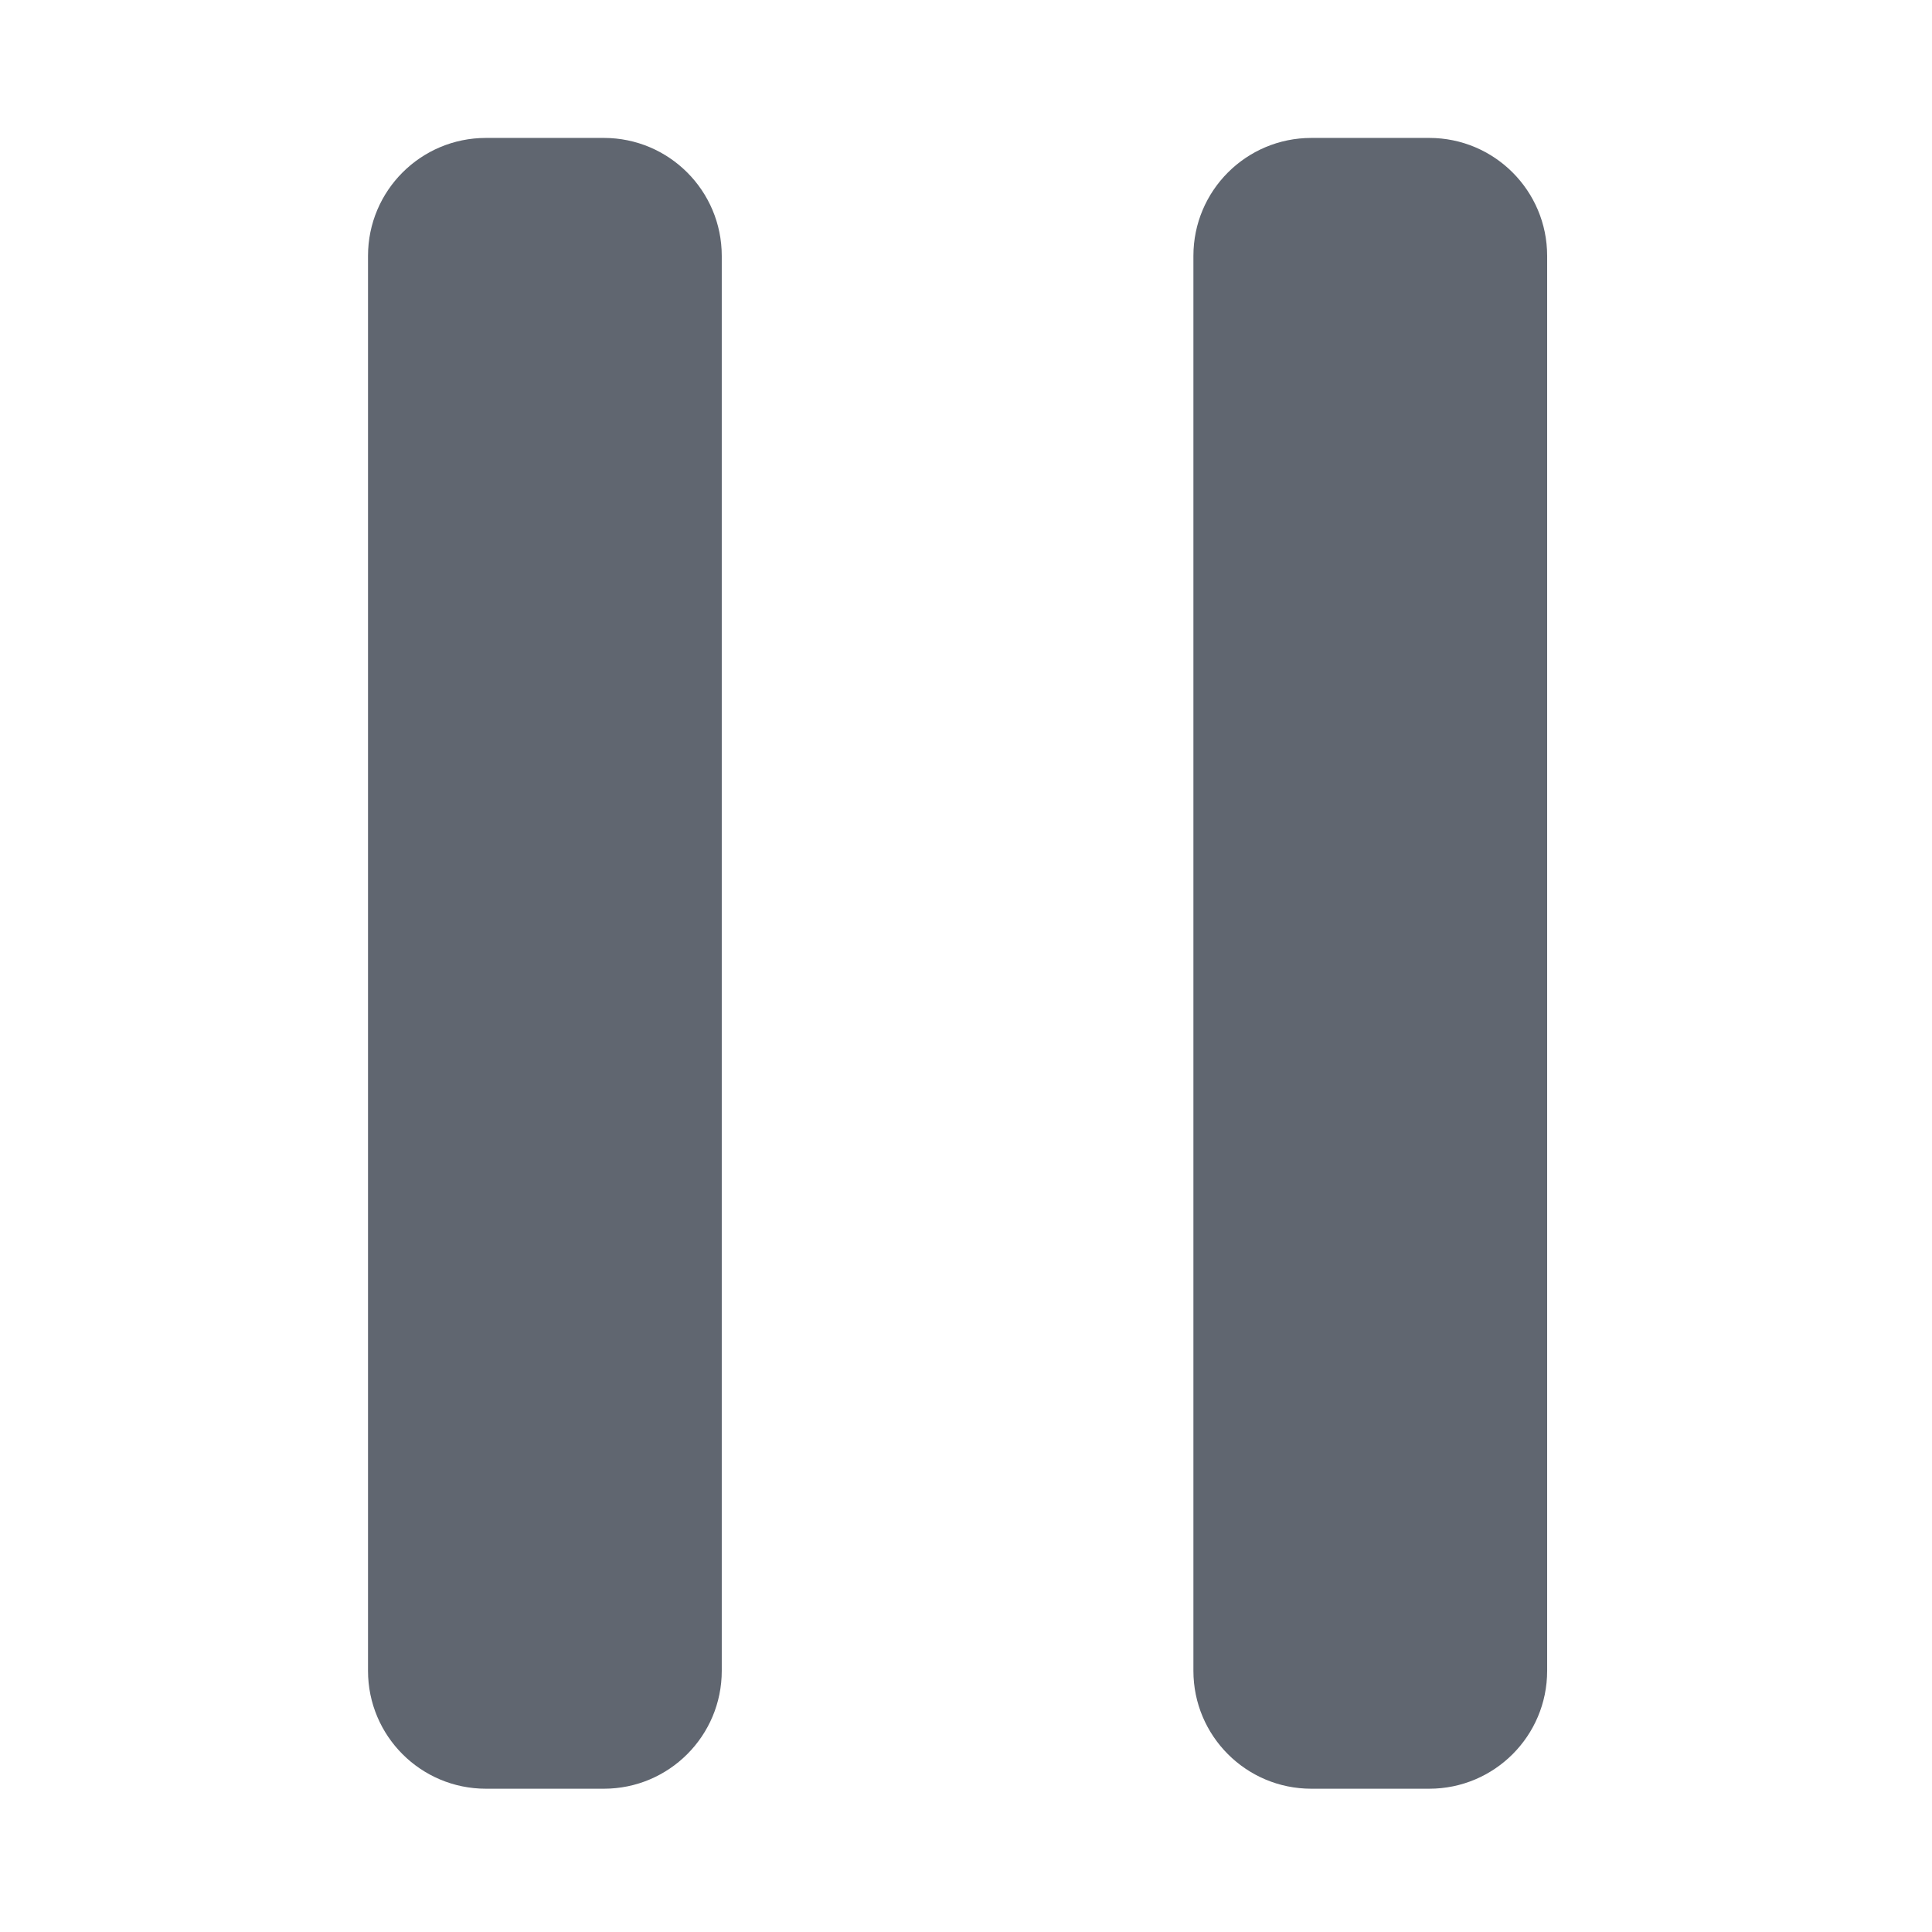
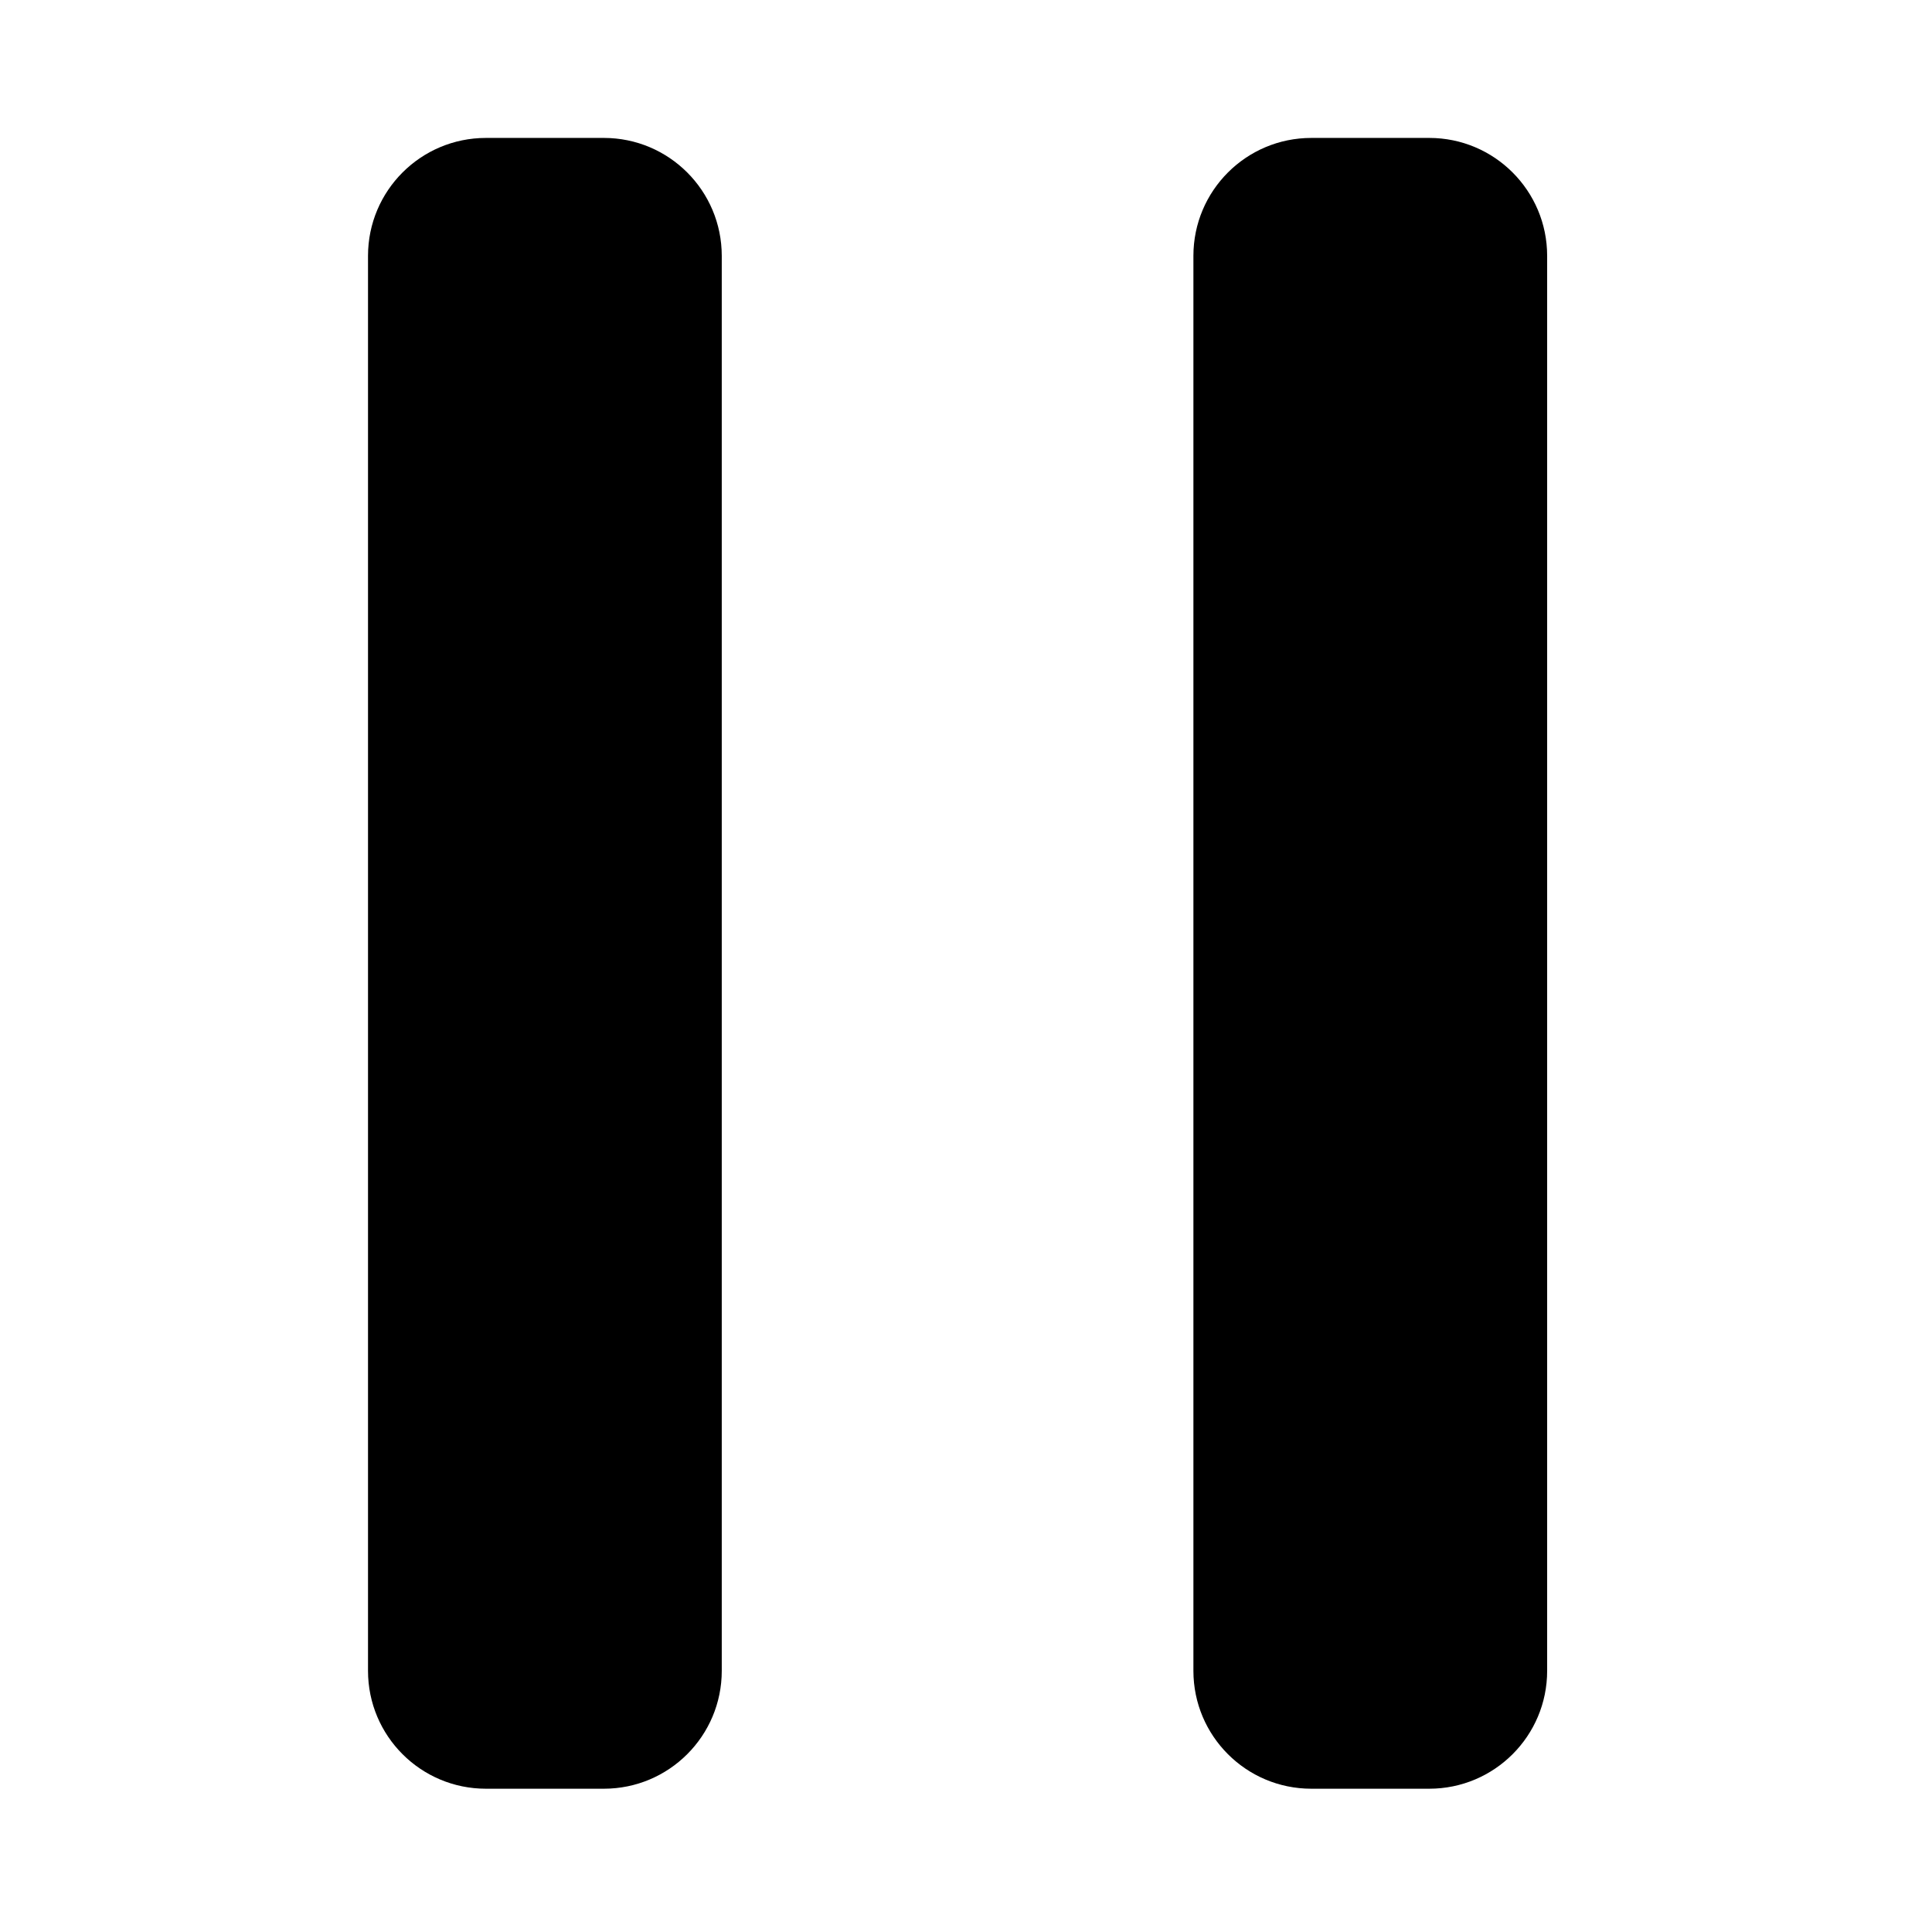
<svg xmlns="http://www.w3.org/2000/svg" viewBox="0 0 1024 1024" version="1.1" p-id="1463">
-   <path d="M757.52 73.107h-62.493c-34.526 0-62.498 27.984-62.498 62.511v749.948c0 34.526 27.974 62.493 62.498 62.493h62.493c34.516 0 62.502-27.968 62.502-62.493v-749.953c-0.001-34.524-27.984-62.509-62.502-62.509z" p-id="7567" fill="#606670" />
-   <path d="M320.054 73.107h-62.502c-34.526 0-62.498 27.984-62.498 62.511v749.948c0 34.526 27.974 62.493 62.498 62.493h62.502c34.505 0 62.493-27.968 62.493-62.493v-749.953c-0.001-34.524-27.984-62.509-62.493-62.509z" p-id="7568" fill="#606670" />
+   <path d="M757.52 73.107h-62.493c-34.526 0-62.498 27.984-62.498 62.511v749.948c0 34.526 27.974 62.493 62.498 62.493h62.493c34.516 0 62.502-27.968 62.502-62.493v-749.953c-0.001-34.524-27.984-62.509-62.502-62.509z" p-id="7567" fill="currentColor" />
+   <path d="M320.054 73.107h-62.502c-34.526 0-62.498 27.984-62.498 62.511v749.948c0 34.526 27.974 62.493 62.498 62.493h62.502c34.505 0 62.493-27.968 62.493-62.493v-749.953c-0.001-34.524-27.984-62.509-62.493-62.509z" p-id="7568" fill="currentColor" />
</svg>
